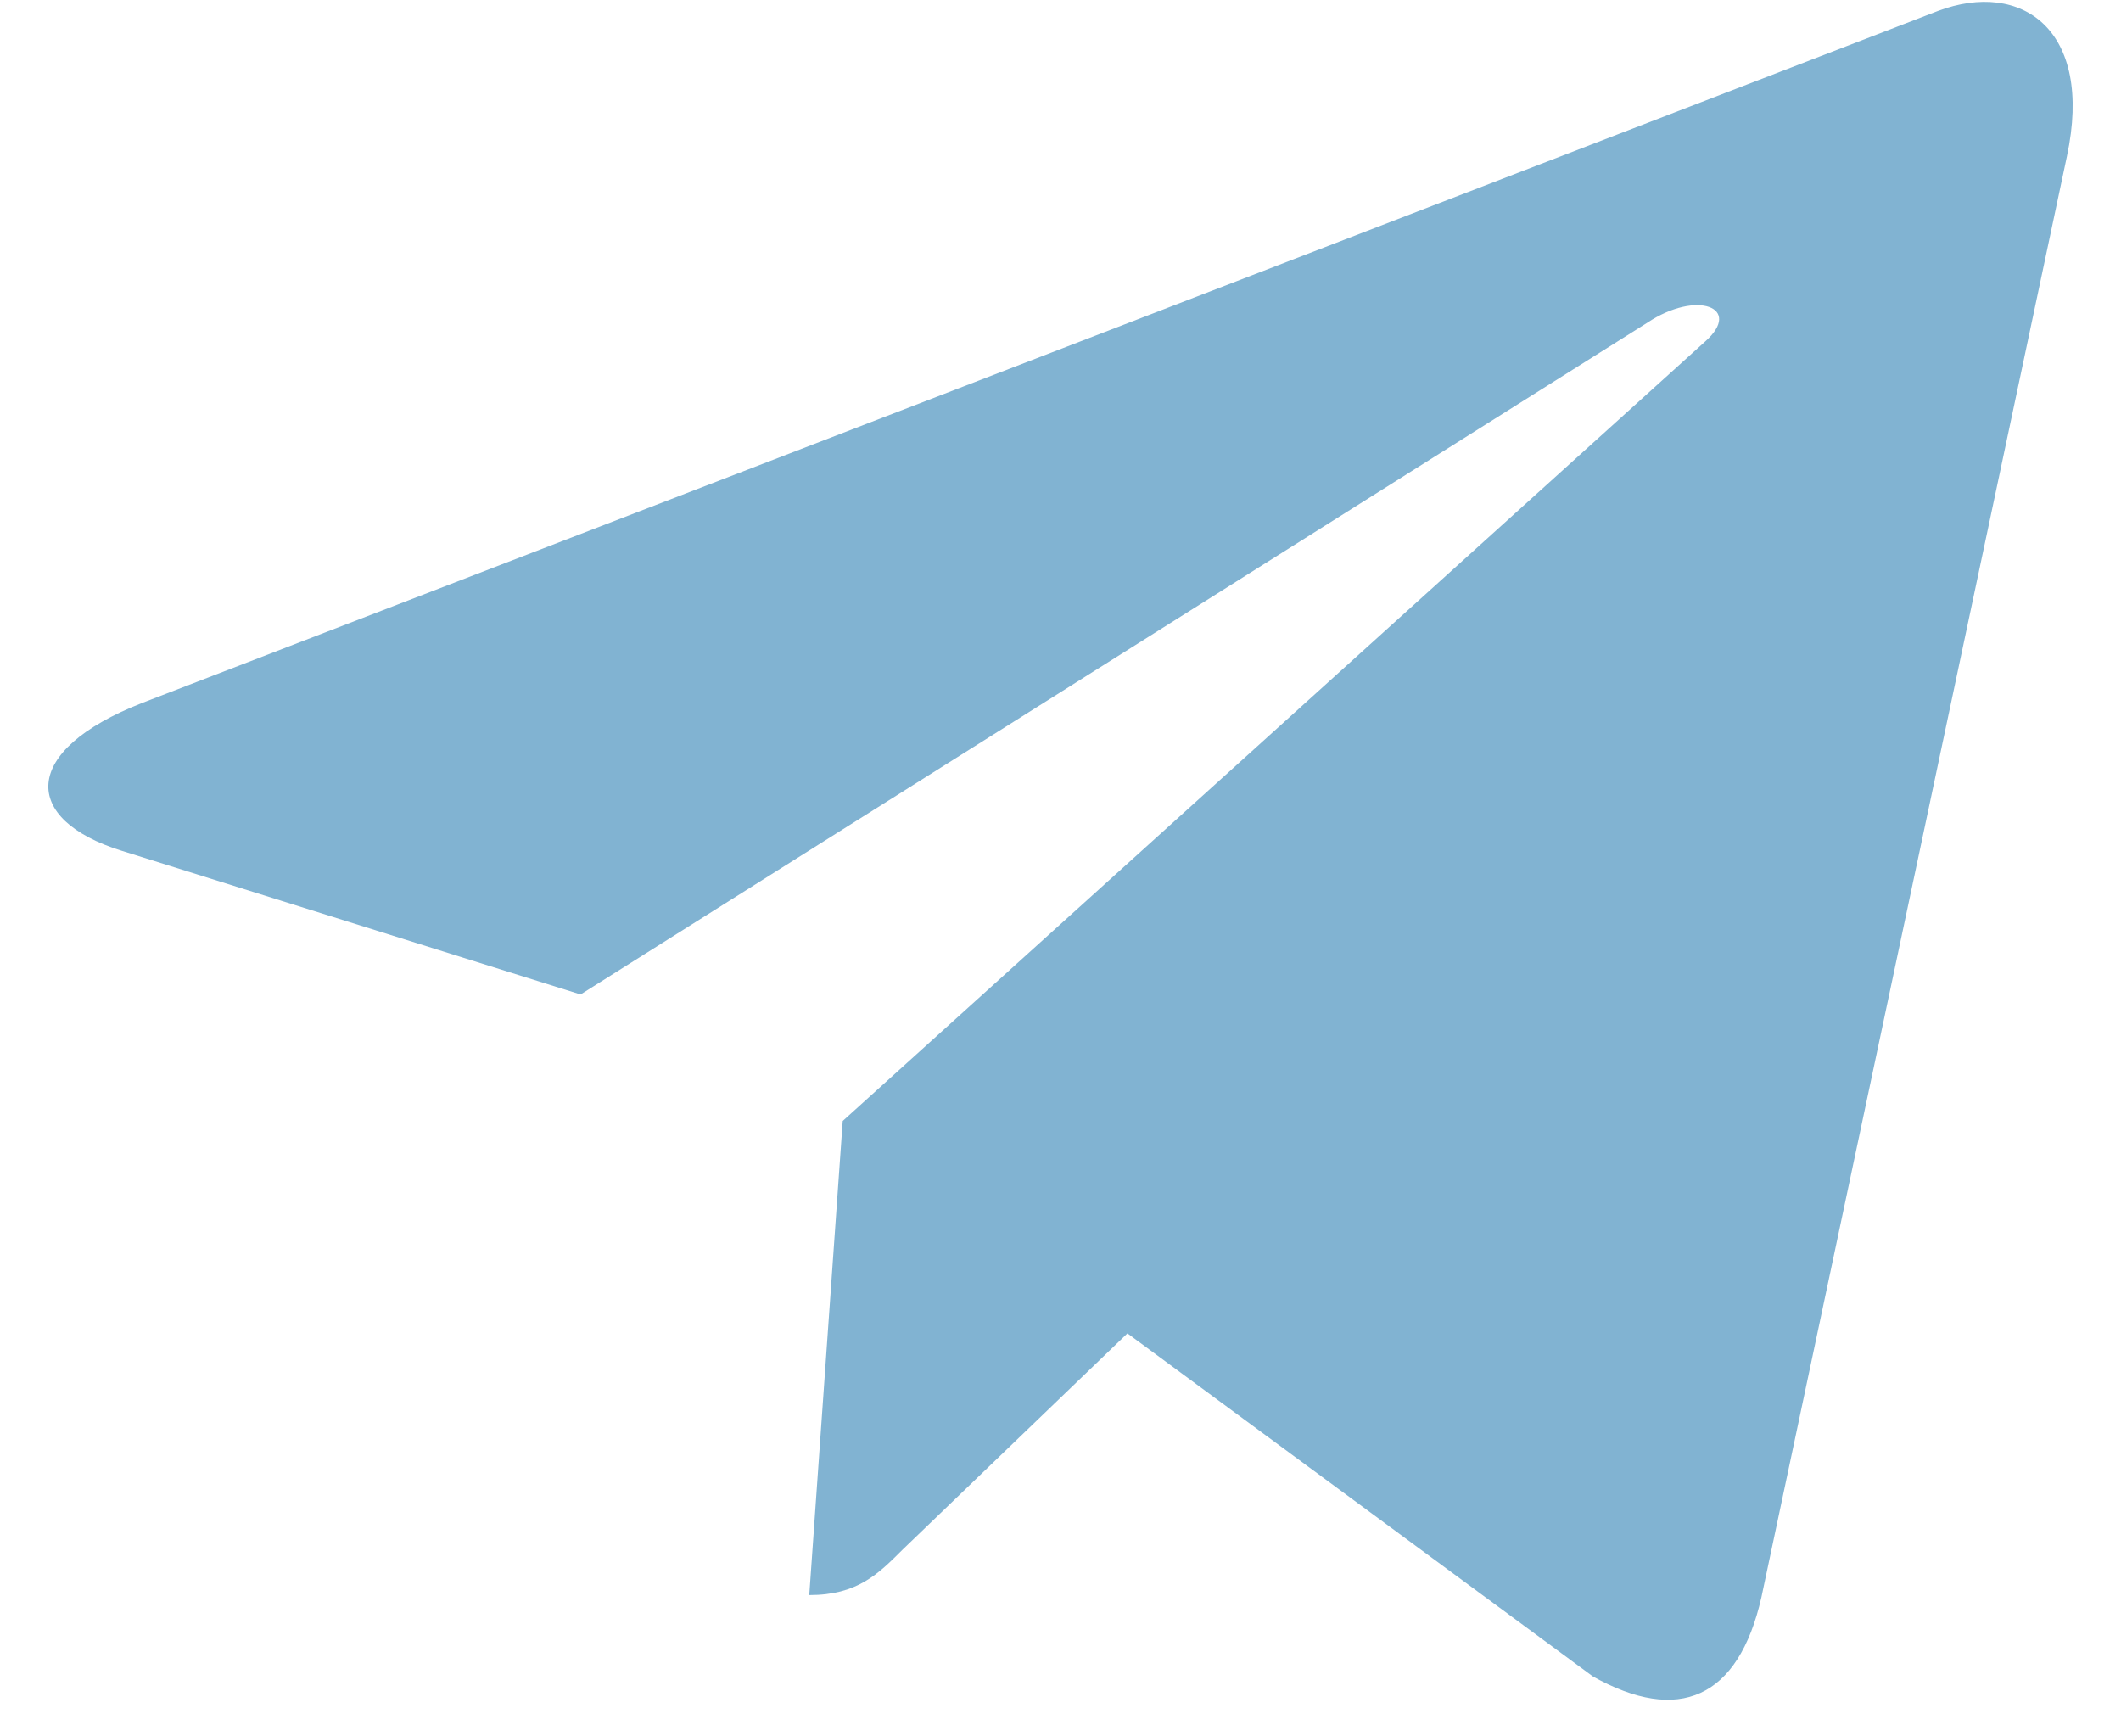
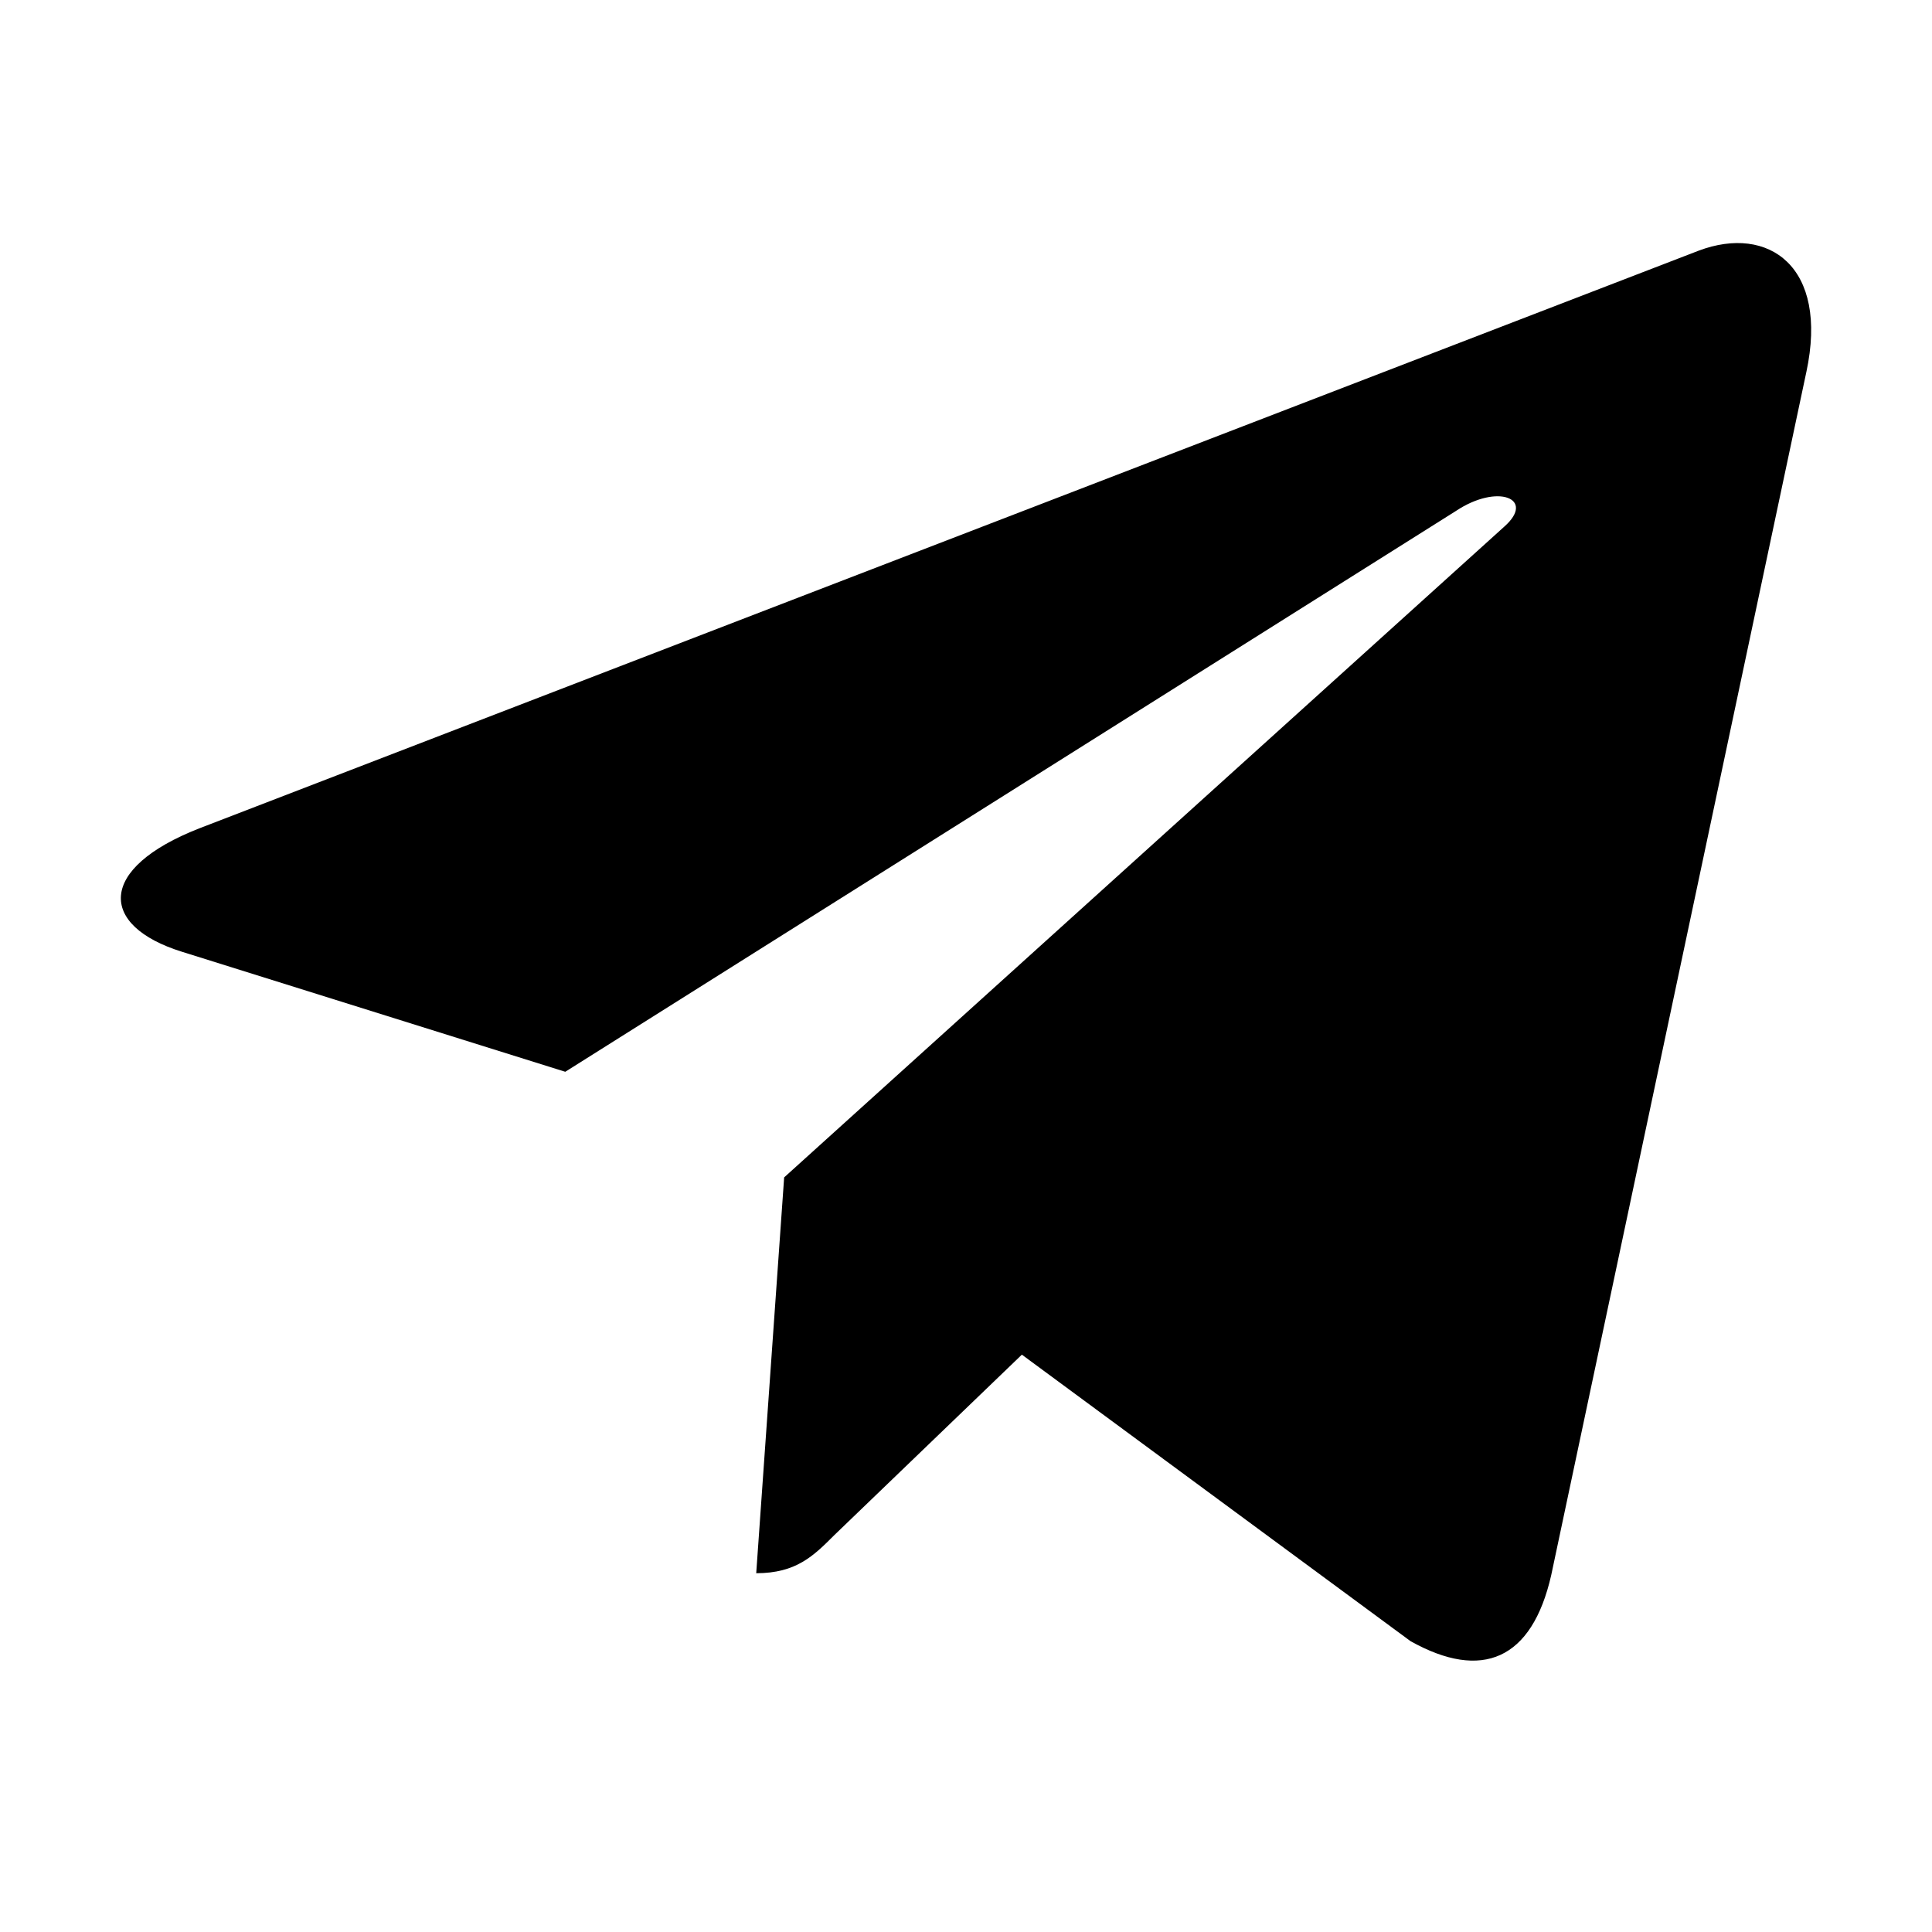
- <svg xmlns="http://www.w3.org/2000/svg" width="22" height="18" viewBox="0 0 22 18" fill="none">
-   <path d="M21.439 1.622L18.27 16.566C18.031 17.62 17.408 17.883 16.522 17.387L11.694 13.829L9.364 16.07C9.106 16.328 8.891 16.543 8.394 16.543L8.741 11.626L17.689 3.54C18.078 3.193 17.604 3.001 17.085 3.348L6.022 10.314L1.26 8.823C0.224 8.5 0.205 7.787 1.476 7.29L20.103 0.113C20.966 -0.21 21.72 0.304 21.439 1.622Z" fill="#81B3D2" />
+ <svg xmlns="http://www.w3.org/2000/svg" width="24" height="24" viewBox="0 0 24 24">
+   <path d="M22.439 4.622L19.27 19.566C19.031 20.62 18.408 20.883 17.522 20.387L12.694 16.828L10.364 19.07C10.106 19.328 9.891 19.543 9.394 19.543L9.741 14.626L18.689 6.54C19.078 6.194 18.605 6.001 18.085 6.348L7.022 13.314L2.26 11.823C1.224 11.5 1.205 10.787 2.476 10.29L21.104 3.113C21.966 2.79 22.721 3.305 22.439 4.623V4.622Z" />
</svg>
